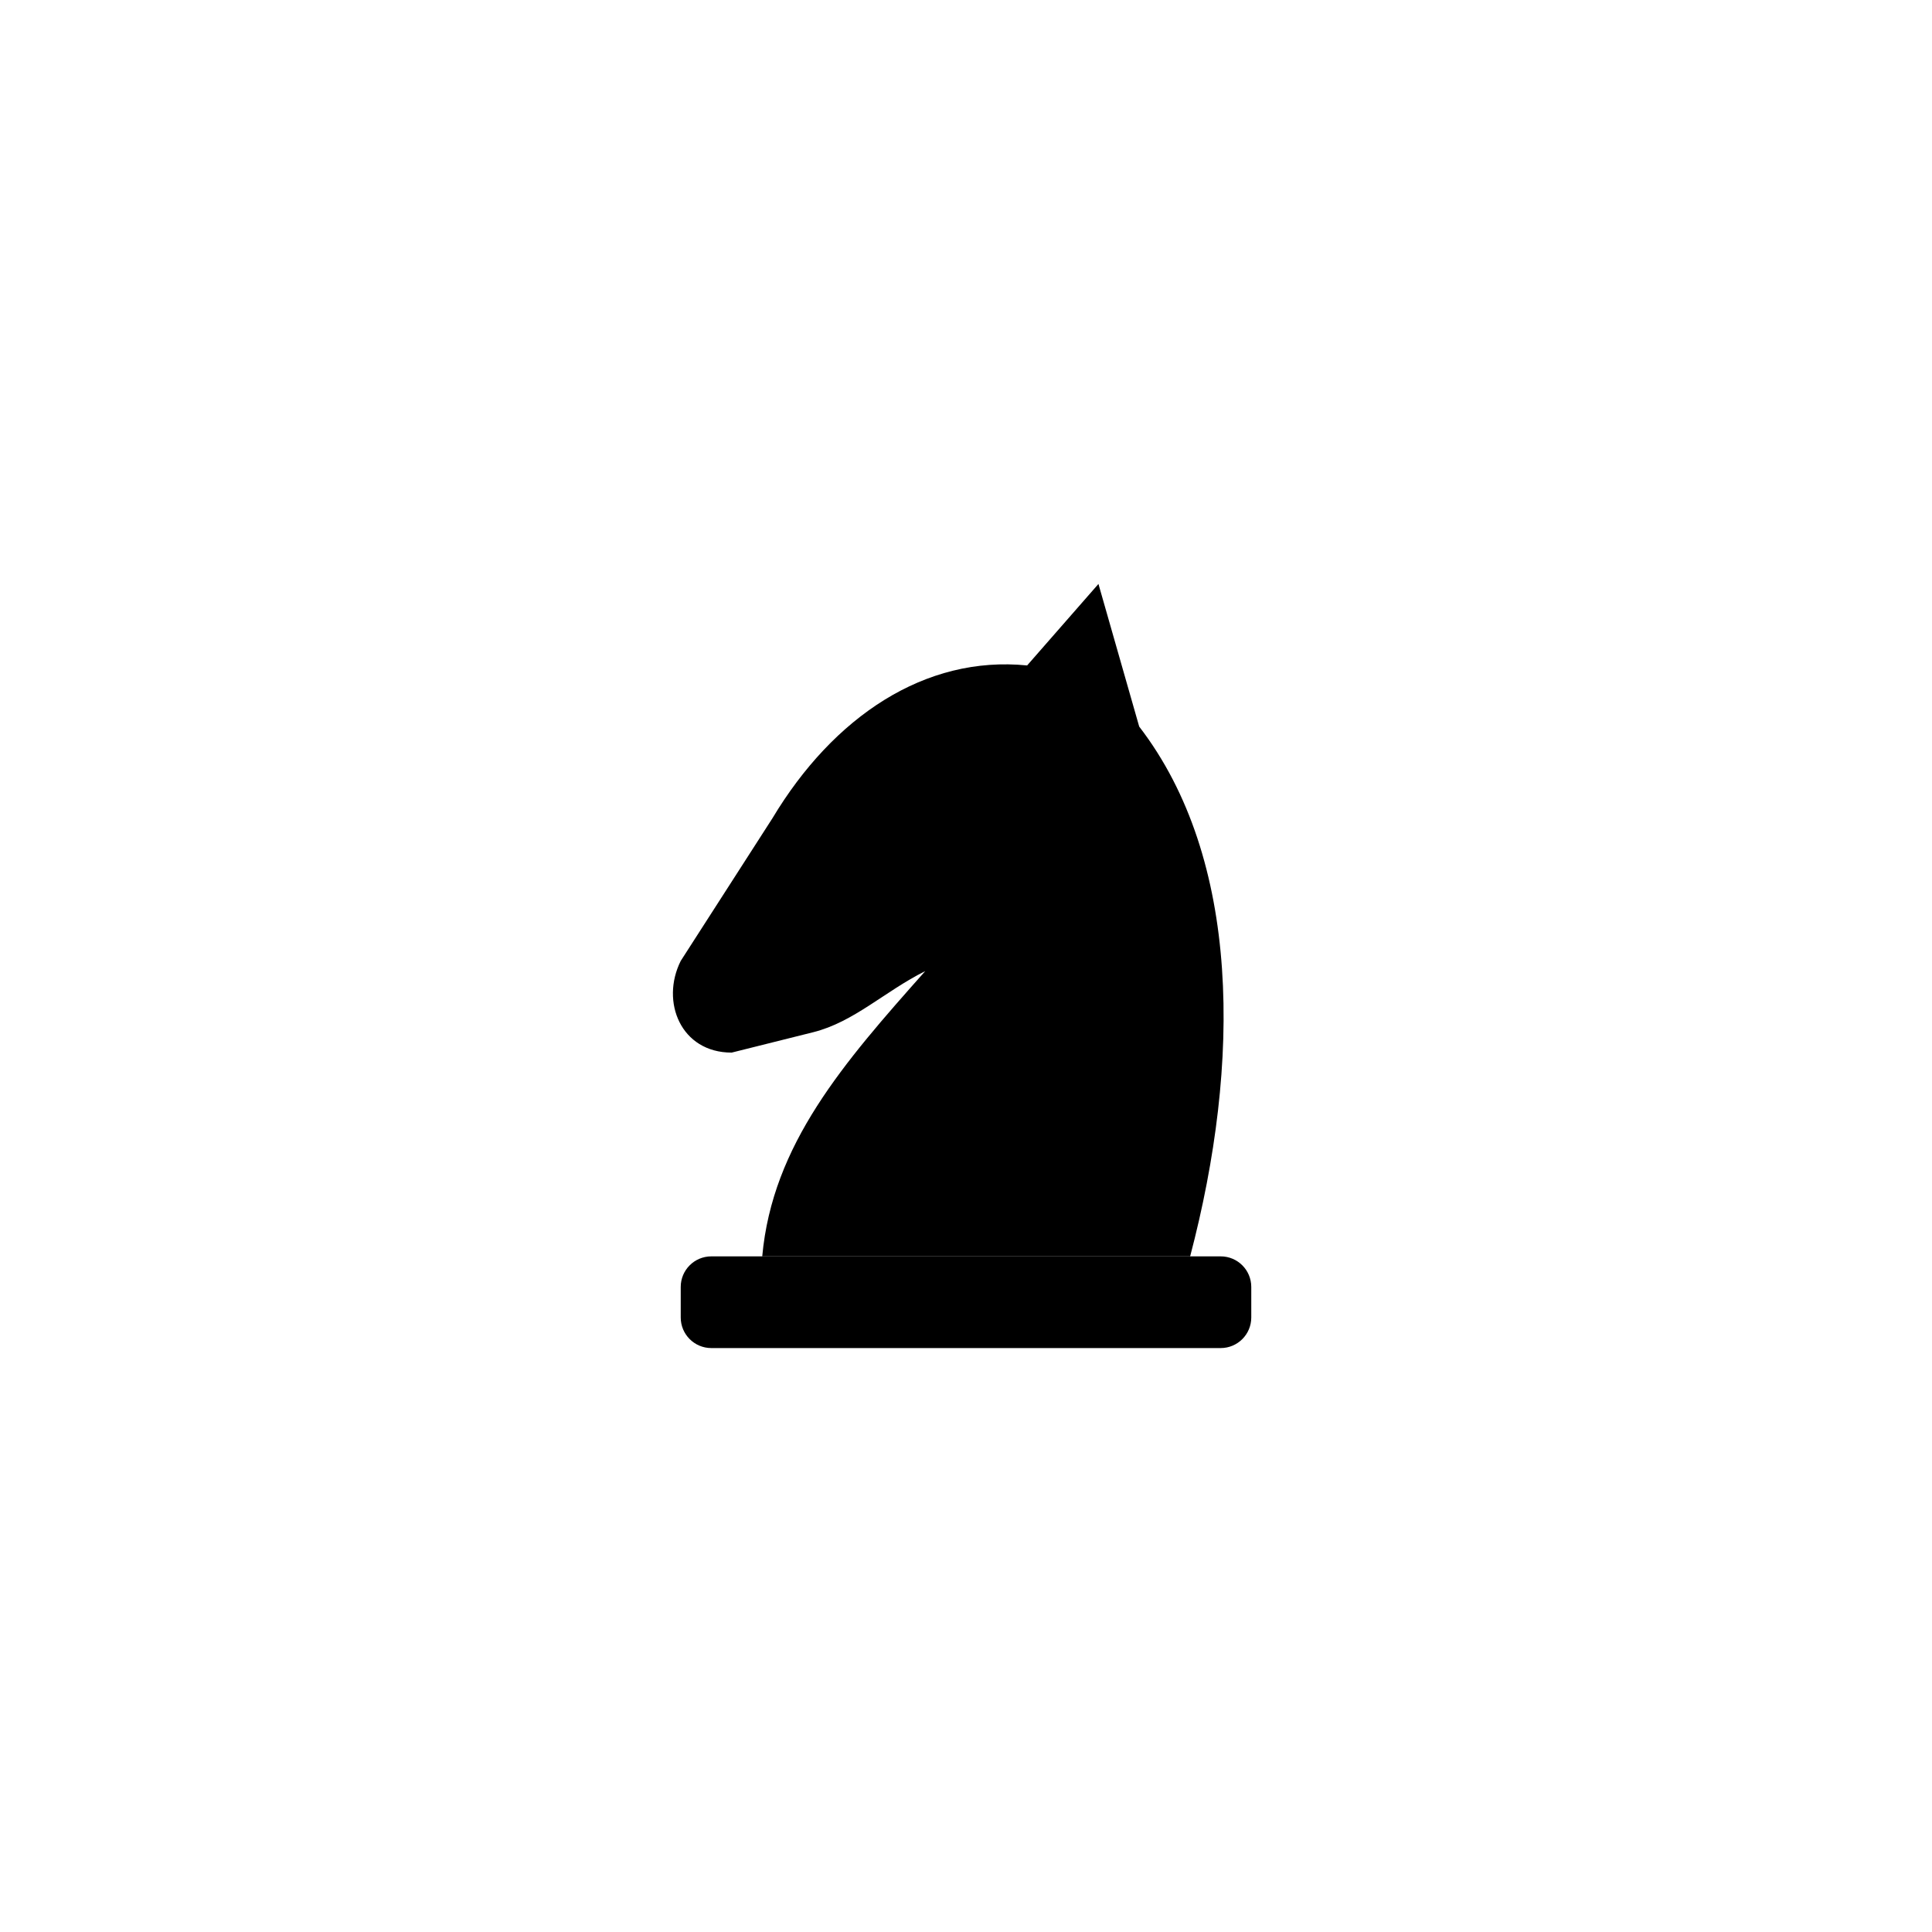
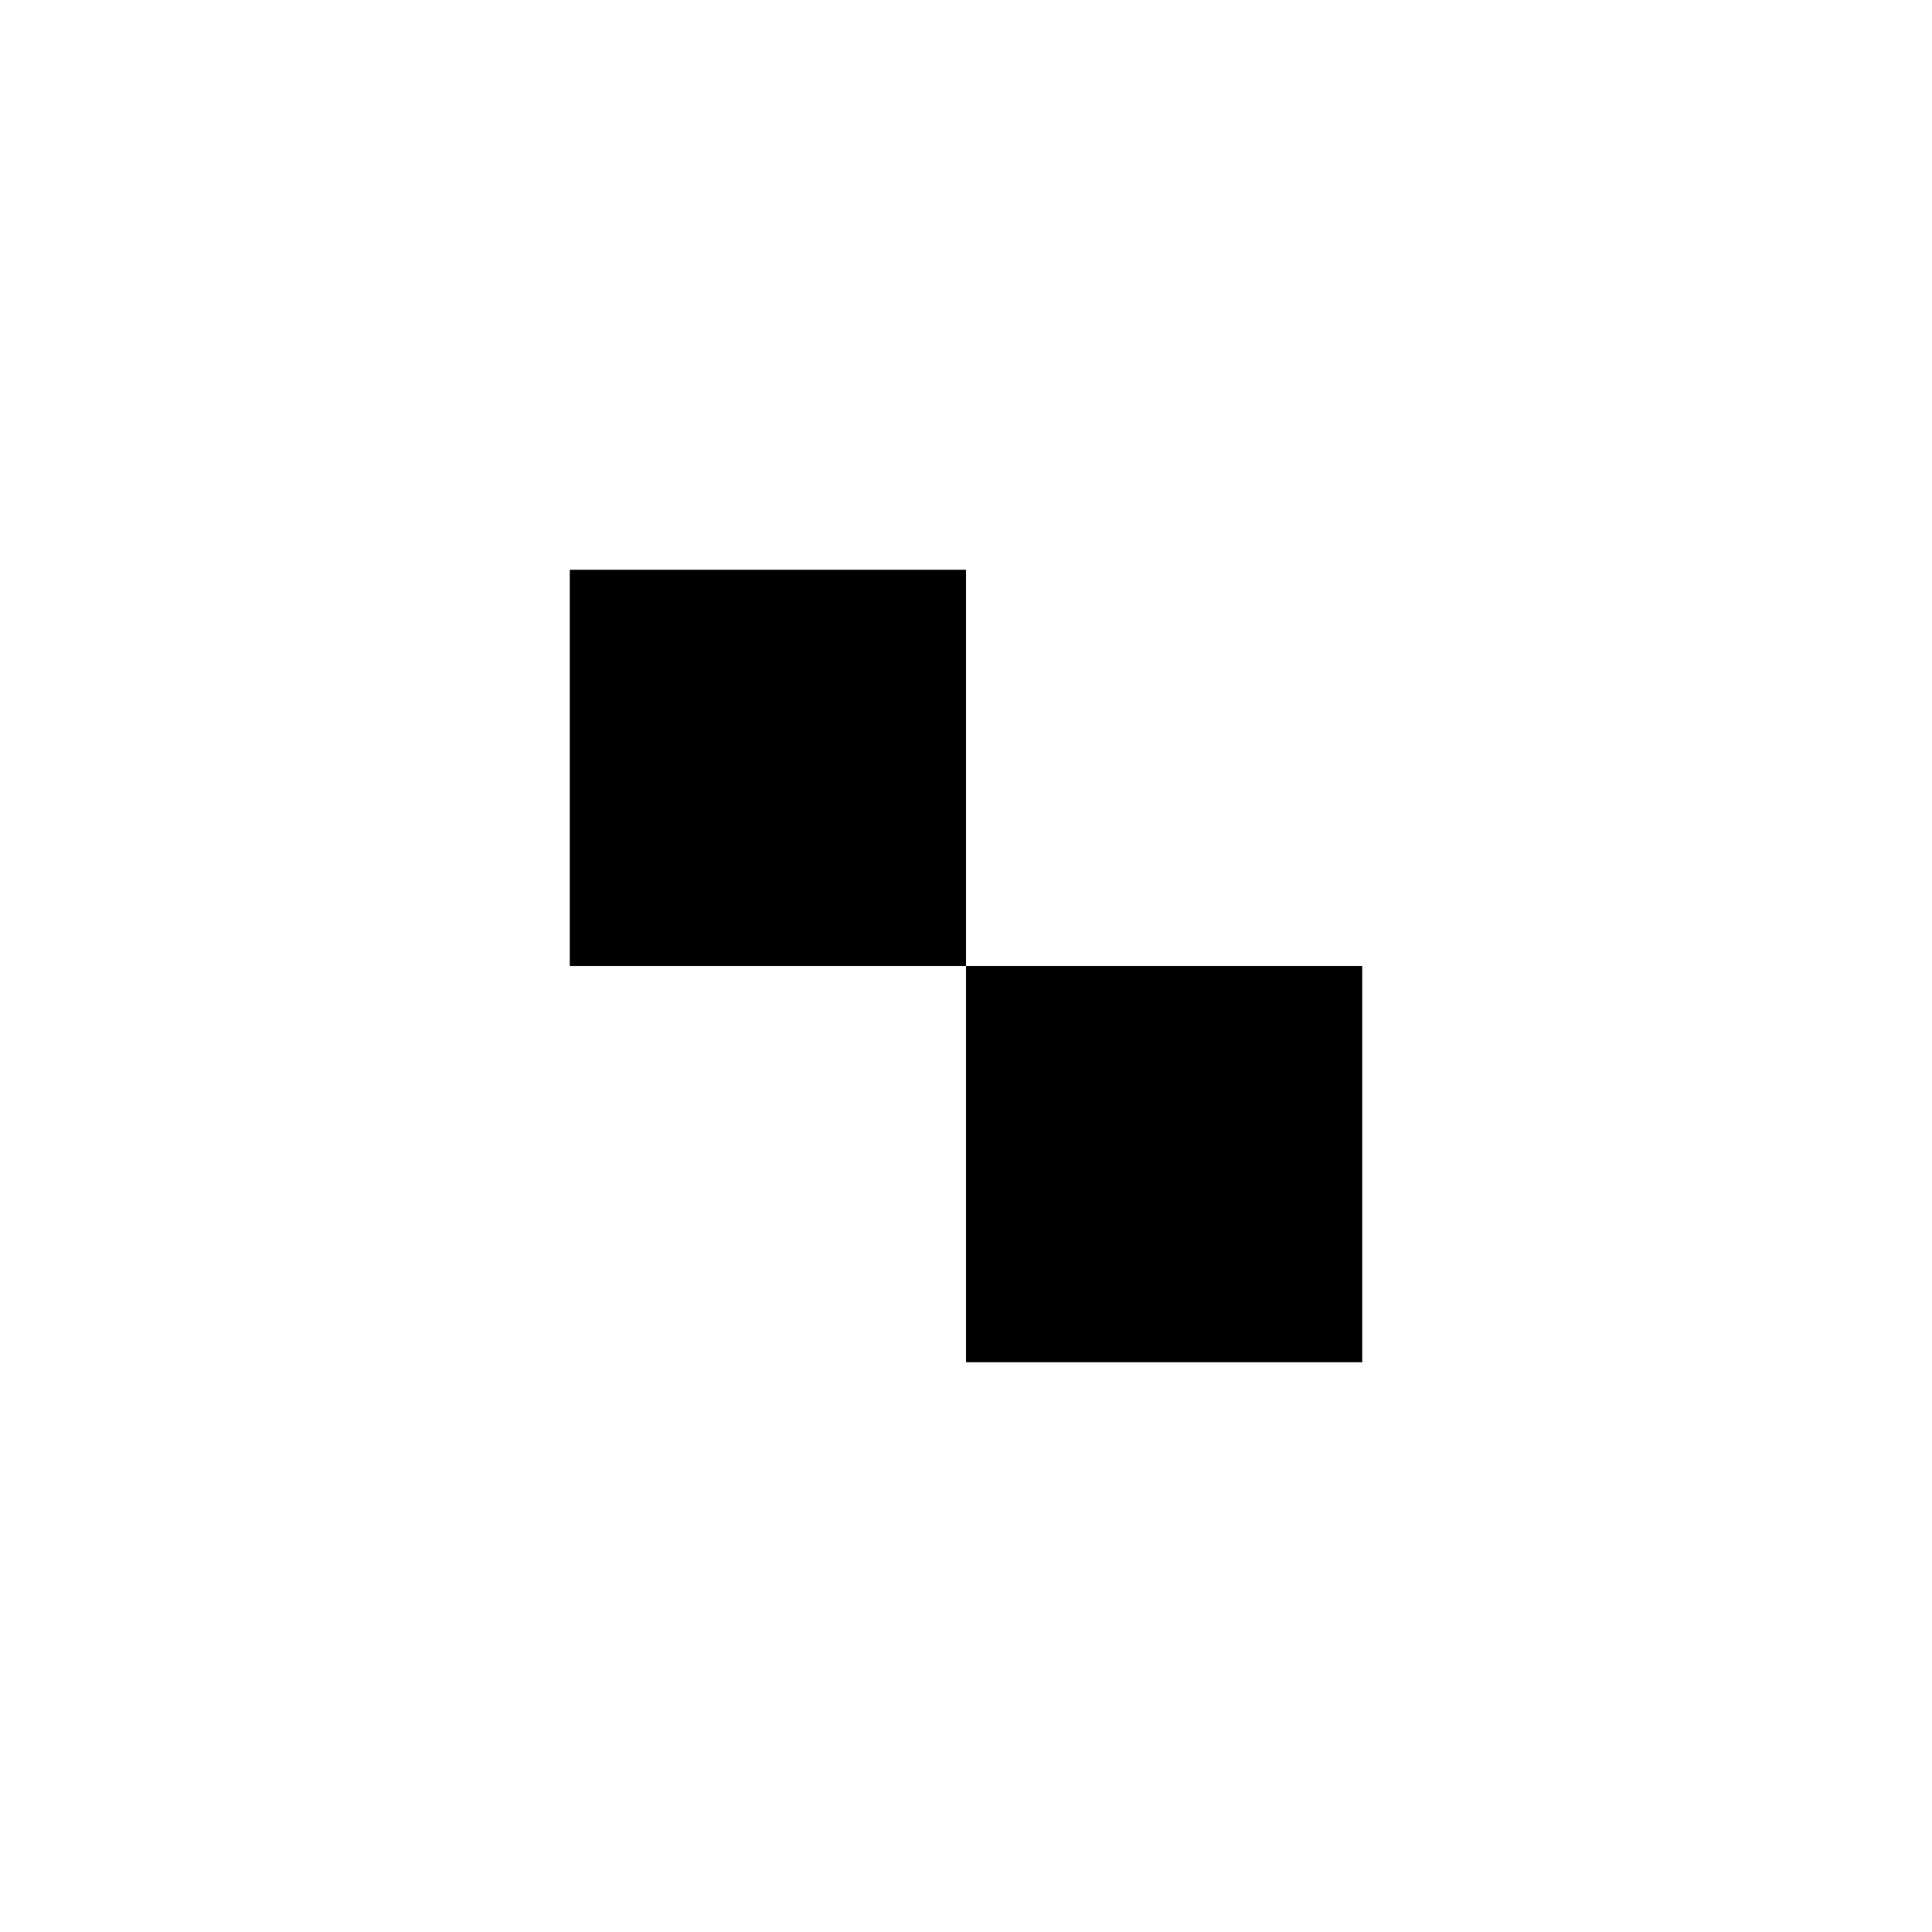
<svg xmlns="http://www.w3.org/2000/svg" width="1024" height="1024" viewBox="0 0 1024 1024">
-   <g transform="translate(242 239.3) scale(5.4)">
-     <path d="M72 79 C77 60 77 40 67 27 L63 13 L56 21 C46 20 37 26 31 36 L22 50 C20 54 22 59 27 59 L35 57 C39 56 42 53 46 51 C38 60 31 68 30 79 Z" fill="#000" />
-     <rect x="22" y="79" width="56" height="9" rx="3" fill="#000" />
-   </g>
+   <rect x="302" y="302" width="210" height="210" fill="#000" />
+   <rect x="512" y="512" width="210" height="210" fill="#000" />
</svg>
